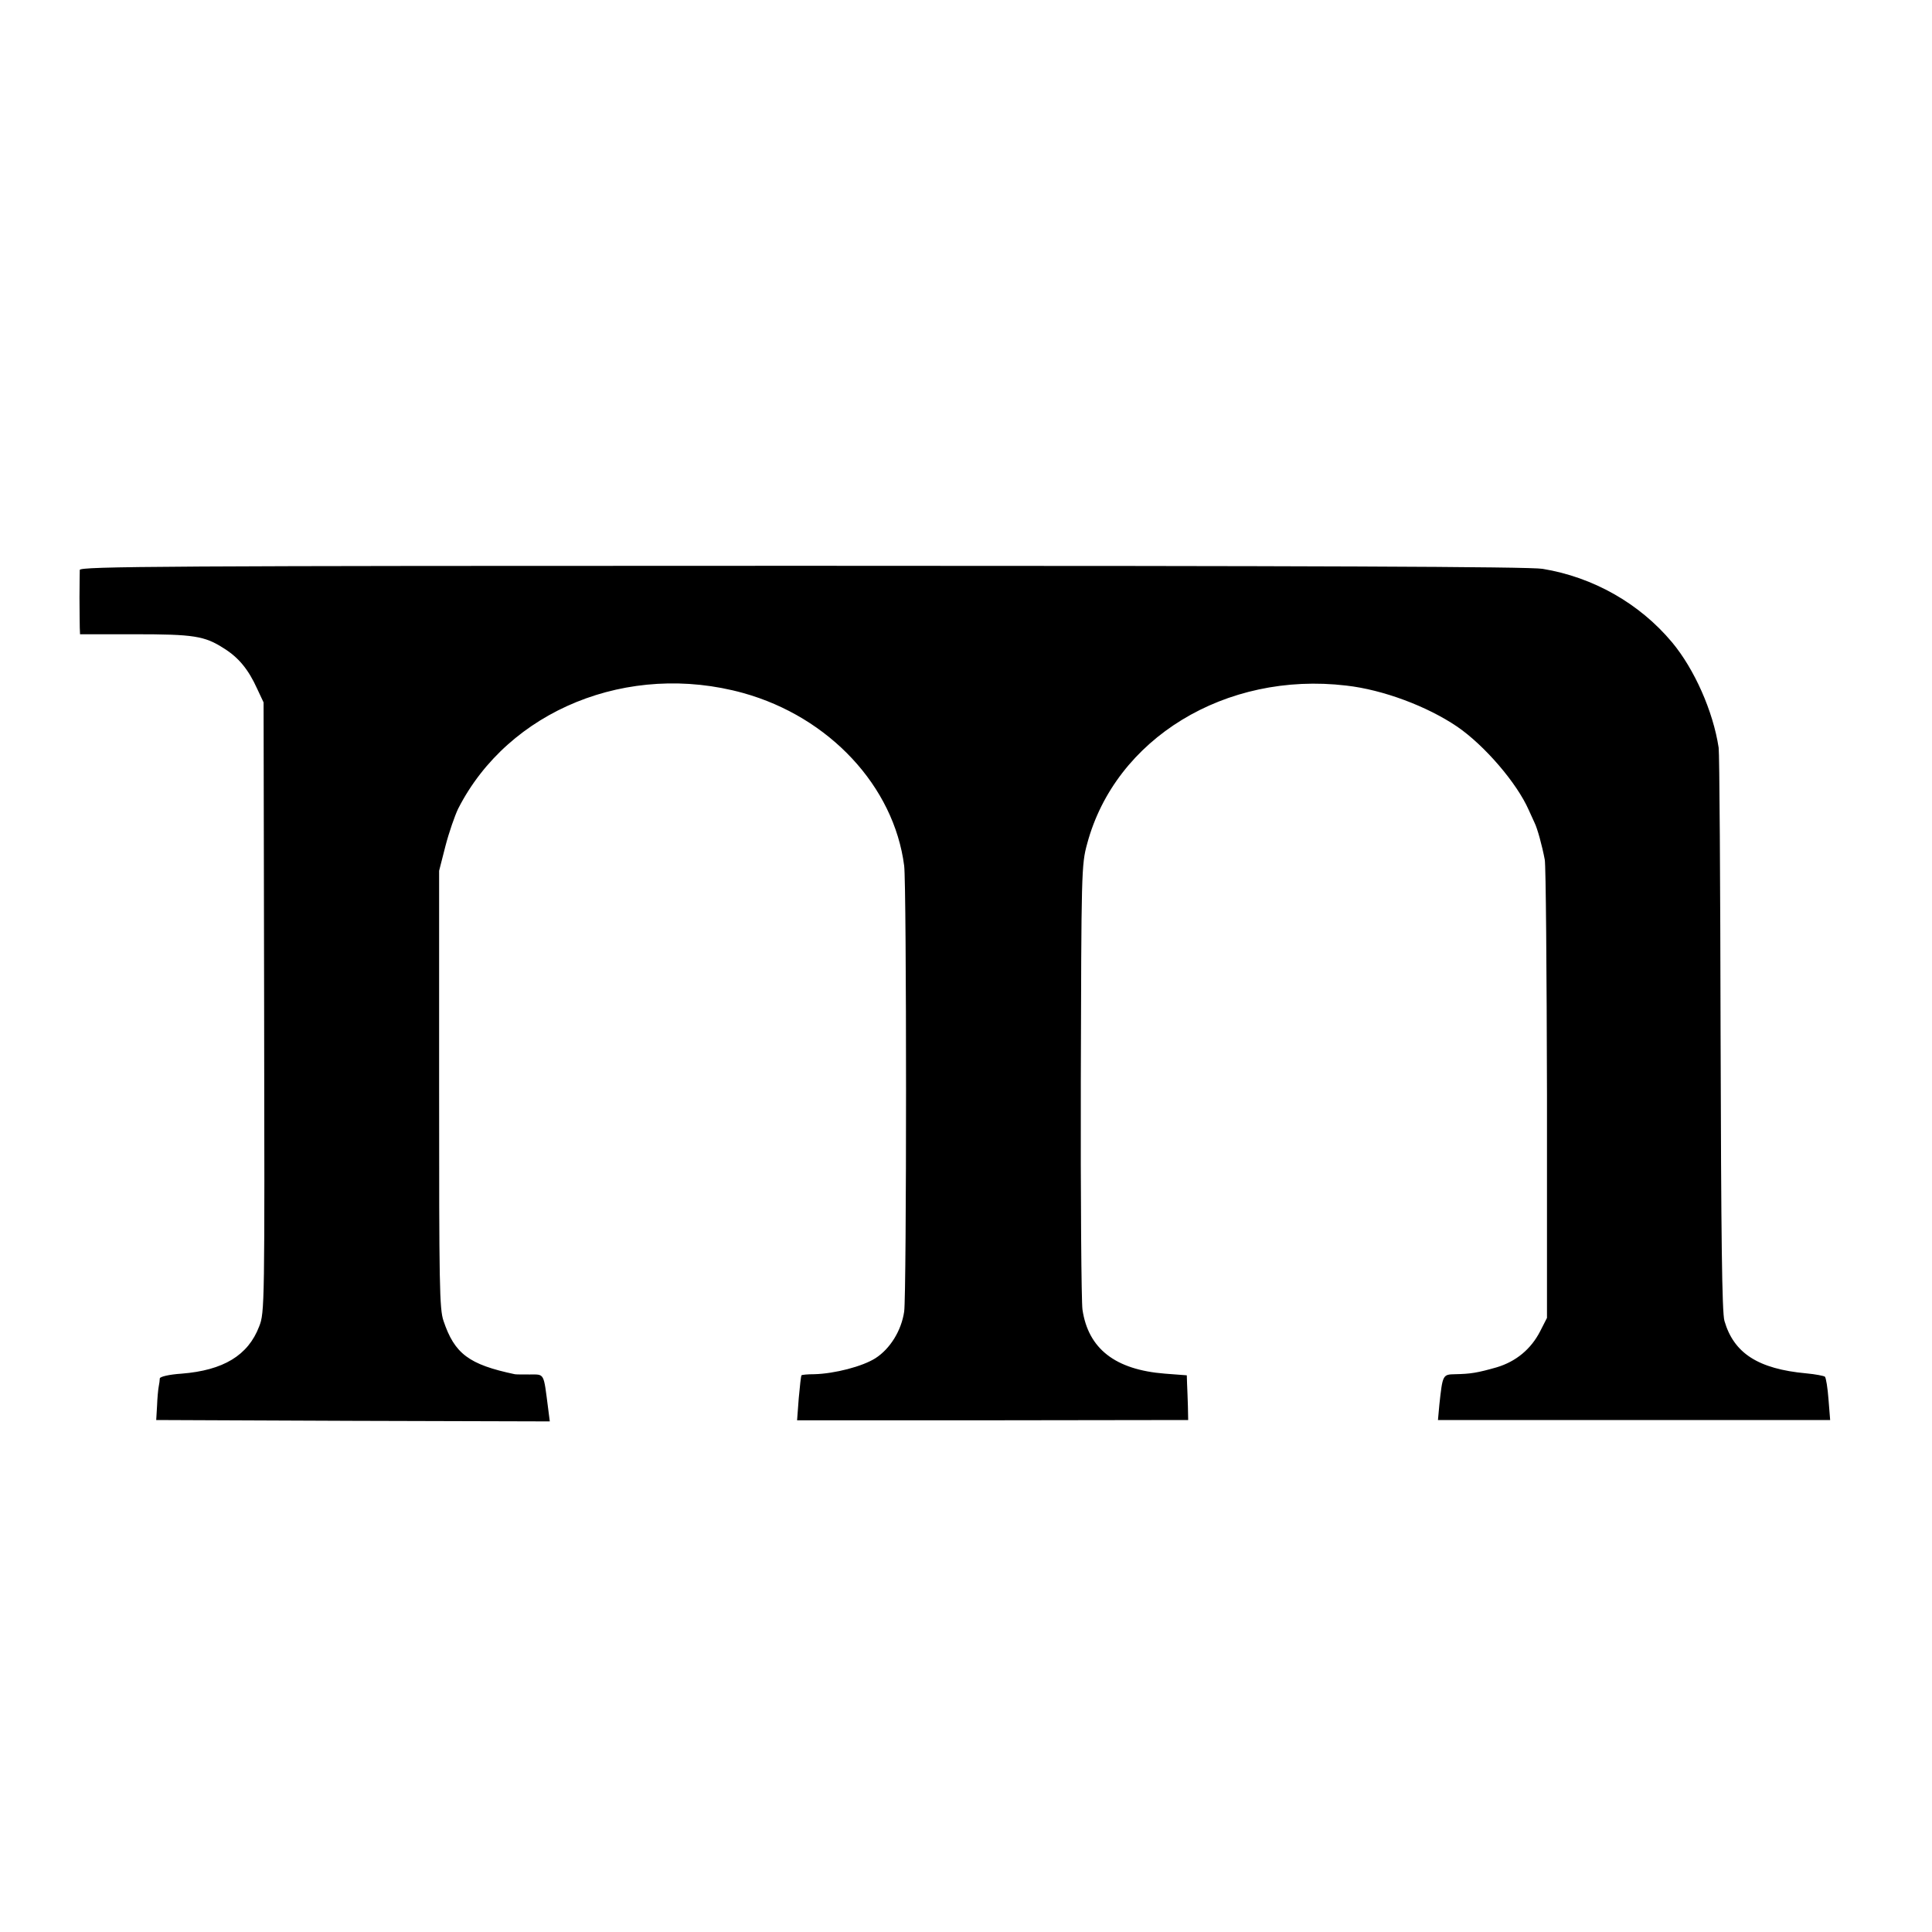
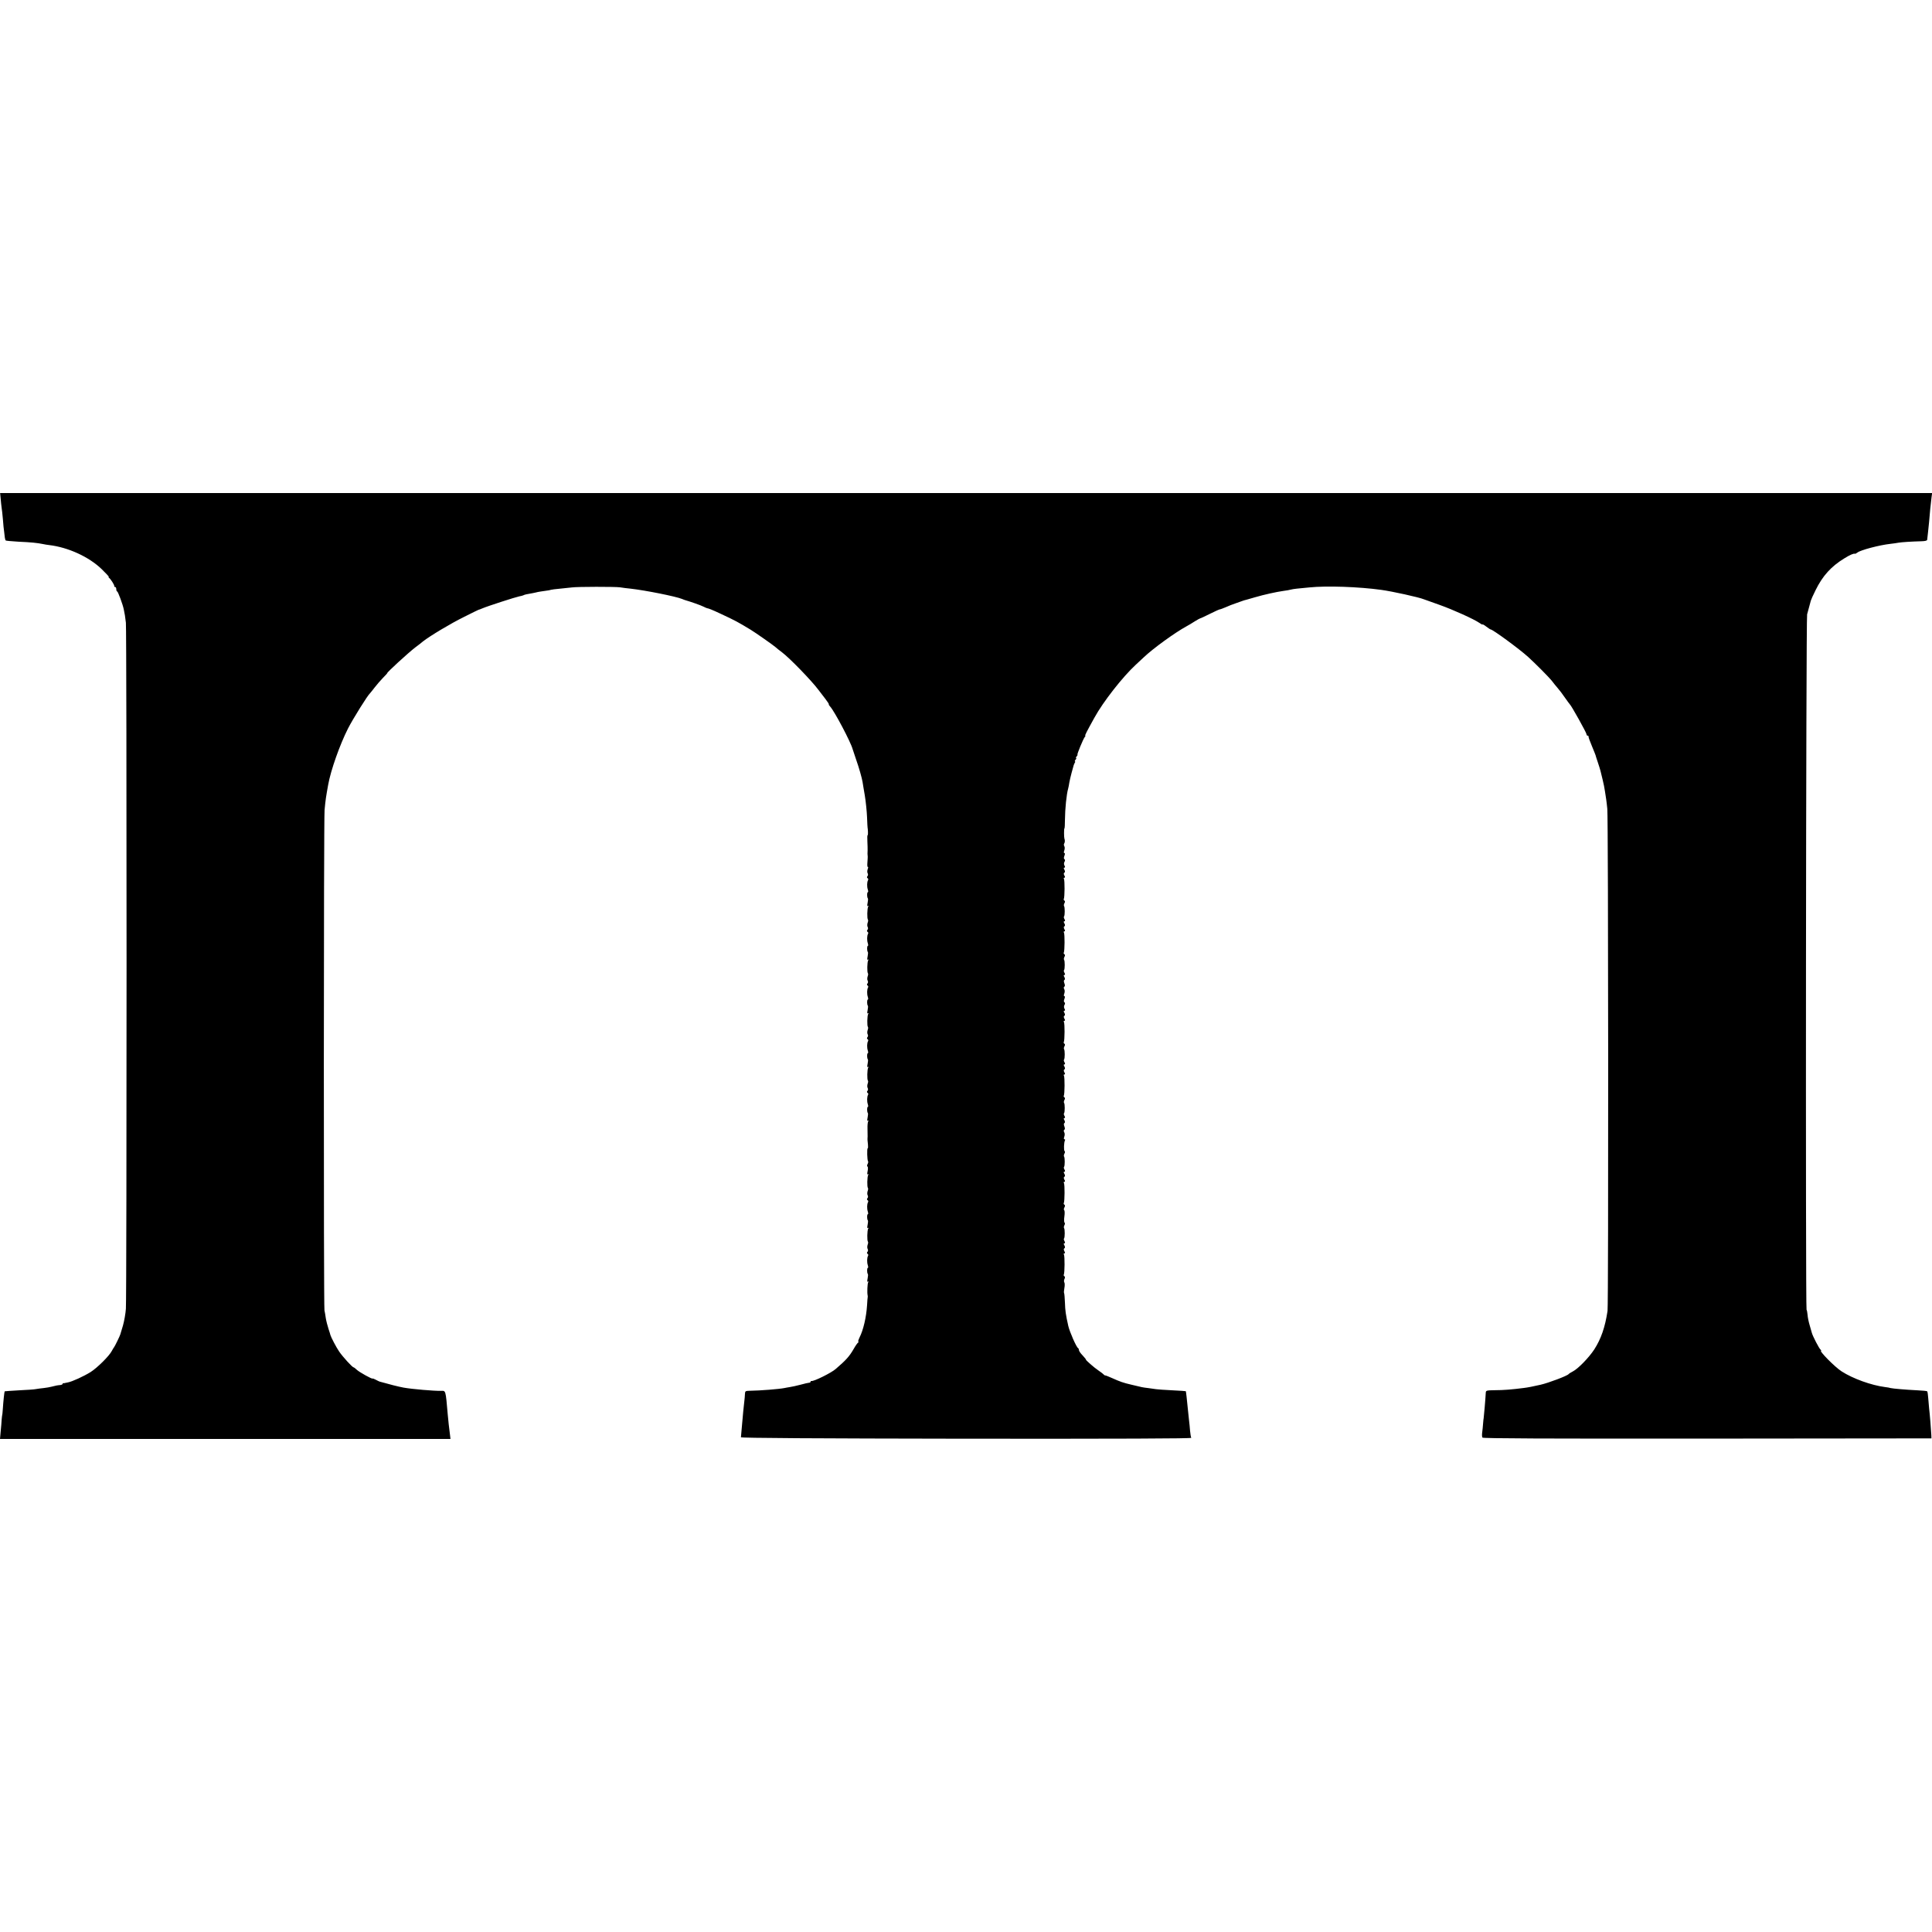
- <svg xmlns="http://www.w3.org/2000/svg" version="1.0" width="700pt" height="700pt" viewBox="0 0 700 700" preserveAspectRatio="xMidYMid meet">
-   <g transform="translate(0,700) scale(0.1,-0.1)" fill="#000000" stroke="none">
-     <path d="M289 4935 c0 -8 -1 -53 -1 -100 0 -47 1 -96 1 -109 l1 -24 198 0 c214 0 253 -6 323 -51 53 -33 89 -76 121 -147 l23 -49 2 -1105 c2 -1079 2 -1106 -18 -1156 -40 -105 -130 -159 -281 -171 -46 -3 -78 -11 -79 -17 0 -6 -2 -20 -4 -30 -2 -10 -5 -42 -6 -70 l-3 -51 713 -3 713 -2 -6 47 c-17 131 -12 123 -67 123 -27 0 -51 0 -54 1 -166 35 -218 74 -258 193 -15 43 -16 132 -16 840 l0 791 23 90 c13 50 34 110 46 135 182 357 617 534 1033 419 312 -87 546 -338 583 -626 9 -74 9 -1552 0 -1615 -10 -69 -51 -135 -104 -169 -47 -30 -148 -56 -221 -58 -24 0 -46 -2 -47 -4 -2 -2 -6 -39 -10 -83 l-6 -80 708 0 709 1 -1 50 c-1 28 -2 64 -3 81 l-1 31 -79 6 c-180 14 -278 90 -299 232 -4 28 -7 401 -6 830 2 756 2 782 23 858 102 381 501 625 939 573 133 -15 293 -75 402 -149 99 -68 216 -204 259 -302 7 -16 17 -37 21 -46 10 -20 27 -81 37 -134 4 -22 7 -404 8 -850 l0 -810 -25 -49 c-33 -64 -87 -109 -157 -130 -70 -20 -95 -24 -150 -25 -46 -1 -46 -1 -58 -111 l-5 -55 710 0 711 0 -6 75 c-3 41 -9 78 -13 82 -4 3 -34 9 -67 12 -175 16 -263 73 -297 190 -9 30 -12 302 -14 1041 -1 550 -4 1016 -7 1036 -20 132 -88 285 -169 382 -118 141 -286 236 -469 266 -46 8 -844 11 -2682 11 -2319 0 -2617 -2 -2618 -15z" />
+ <svg xmlns="http://www.w3.org/2000/svg" version="1.0" width="1728pt" height="1728pt" viewBox="0 0 1728 1728" preserveAspectRatio="xMidYMid meet">
+   <g transform="translate(0,1728) scale(0.1,-0.1)" fill="#000000" stroke="none">
+     <path d="M6 12820 c2 -27 6 -62 8 -77 3 -16 8 -64 12 -108 3 -44 8 -93 11 -110 2 -16 5 -40 6 -52 2 -12 5 -24 8 -27 2 -3 54 -7 114 -11 115 -5 170 -11 219 -21 16 -3 40 -8 55 -9 170 -20 356 -105 470 -215 40 -39 69 -70 64 -70 -4 0 -3 -4 2 -8 15 -10 50 -66 47 -74 -1 -5 3 -8 8 -8 6 0 10 -9 10 -20 0 -11 4 -20 8 -20 7 0 50 -115 59 -160 8 -35 13 -68 19 -120 8 -68 8 -6024 0 -6135 -3 -44 -15 -111 -26 -150 -11 -38 -22 -74 -24 -80 -4 -15 -50 -109 -56 -115 -3 -3 -12 -18 -20 -33 -23 -45 -130 -151 -190 -189 -61 -38 -164 -85 -201 -92 -13 -3 -26 -5 -29 -6 -3 -2 -8 -2 -13 -1 -4 0 -7 -3 -7 -7 0 -4 -10 -9 -22 -10 -25 -2 -40 -5 -78 -15 -14 -4 -45 -9 -70 -12 -25 -2 -55 -7 -68 -9 -12 -3 -80 -8 -150 -11 -70 -4 -128 -8 -130 -9 -3 -3 -12 -85 -17 -161 -2 -27 -4 -50 -5 -50 -1 0 -3 -18 -5 -40 -1 -22 -5 -70 -9 -108 l-6 -67 2015 0 2014 0 -4 35 c-8 56 -16 137 -20 180 -20 228 -17 216 -63 215 -61 -1 -253 15 -332 29 -44 8 -131 30 -215 54 -5 2 -21 9 -35 17 -14 7 -26 12 -28 10 -6 -5 -114 55 -139 77 -13 13 -27 23 -30 23 -11 0 -98 95 -129 141 -26 37 -75 132 -79 149 0 3 -8 28 -17 55 -9 28 -20 70 -24 95 -3 25 -9 56 -12 70 -8 39 -7 4385 1 4475 9 96 13 119 32 225 23 130 104 359 178 505 43 84 176 298 197 315 3 3 21 25 40 50 19 25 53 64 76 88 23 23 40 42 38 42 -10 0 188 182 251 230 22 16 53 40 68 53 64 50 249 161 367 219 69 35 127 63 130 64 3 0 19 6 35 13 52 22 298 101 329 107 16 3 33 7 38 10 8 5 28 10 83 19 17 3 37 8 45 10 8 2 37 6 64 10 27 3 52 8 55 10 4 2 40 6 81 10 41 4 89 9 105 11 50 7 388 7 430 1 22 -4 65 -9 95 -12 133 -15 403 -69 460 -92 8 -3 17 -7 20 -8 70 -21 146 -48 170 -60 16 -8 32 -15 35 -15 11 -1 45 -14 115 -47 136 -63 161 -77 275 -146 44 -27 201 -137 220 -154 11 -10 37 -31 59 -47 68 -51 265 -254 326 -336 14 -18 42 -55 63 -82 20 -26 34 -48 30 -48 -3 0 3 -10 14 -22 39 -44 182 -315 199 -378 2 -8 16 -49 30 -90 27 -76 53 -168 59 -205 2 -11 10 -65 20 -120 9 -55 18 -143 20 -195 2 -52 4 -95 5 -95 1 0 2 -15 3 -33 1 -17 0 -32 -3 -32 -3 0 -4 -26 -2 -57 2 -32 2 -67 2 -78 -1 -11 -1 -26 -1 -32 1 -7 1 -19 2 -25 0 -7 -1 -32 -3 -55 -2 -23 0 -39 4 -37 4 3 4 -6 -1 -19 -5 -13 -5 -30 -1 -37 5 -8 5 -19 -1 -26 -7 -8 -6 -14 1 -19 6 -3 7 -11 4 -17 -10 -16 -11 -59 -2 -85 4 -13 4 -23 0 -23 -9 0 -8 -47 0 -55 3 -3 2 -21 -2 -40 -5 -24 -4 -33 3 -28 6 4 7 1 2 -6 -9 -15 -11 -109 -2 -117 3 -3 2 -16 -3 -28 -4 -13 -4 -29 0 -36 5 -8 5 -19 -1 -26 -7 -8 -6 -14 1 -19 6 -3 7 -11 4 -17 -10 -16 -11 -59 -2 -85 4 -13 4 -23 0 -23 -9 0 -8 -47 0 -55 3 -3 2 -21 -2 -40 -5 -24 -4 -33 3 -28 6 4 7 1 2 -6 -9 -15 -11 -109 -2 -117 3 -3 2 -16 -3 -28 -4 -13 -4 -29 0 -36 5 -8 5 -19 -1 -26 -7 -8 -6 -14 1 -19 6 -3 7 -11 4 -17 -10 -16 -11 -59 -2 -85 4 -13 4 -23 0 -23 -9 0 -8 -47 0 -55 3 -3 2 -21 -2 -40 -5 -24 -4 -33 3 -28 6 4 7 1 2 -6 -9 -15 -11 -109 -2 -117 3 -3 2 -16 -3 -28 -4 -13 -4 -29 0 -36 5 -8 5 -19 -1 -26 -7 -8 -6 -14 1 -19 6 -3 7 -11 4 -17 -10 -16 -11 -59 -2 -85 4 -13 4 -23 0 -23 -9 0 -8 -47 0 -55 3 -3 2 -21 -2 -40 -5 -24 -4 -33 3 -28 6 4 7 1 2 -6 -9 -15 -11 -109 -2 -117 3 -3 2 -16 -3 -28 -4 -13 -4 -29 0 -36 5 -8 5 -19 -1 -26 -7 -8 -6 -14 1 -19 6 -3 7 -11 4 -17 -10 -16 -11 -59 -2 -85 4 -13 4 -23 0 -23 -9 0 -8 -47 0 -55 3 -3 2 -21 -2 -40 -5 -24 -4 -33 3 -28 6 4 7 1 2 -6 -4 -7 -7 -36 -6 -64 1 -29 1 -61 1 -72 -2 -29 -1 -36 3 -72 2 -18 1 -33 -2 -33 -8 0 -5 -109 3 -117 3 -3 1 -14 -4 -24 -6 -10 -6 -20 -1 -23 5 -3 5 -21 1 -41 -5 -24 -4 -33 3 -28 6 4 7 1 2 -6 -9 -15 -11 -109 -2 -117 3 -3 2 -16 -3 -28 -4 -13 -4 -29 0 -36 5 -8 5 -19 -1 -26 -7 -8 -6 -14 1 -19 6 -3 7 -11 4 -17 -10 -16 -11 -59 -2 -85 4 -13 4 -23 0 -23 -9 0 -8 -47 0 -55 3 -3 2 -21 -2 -40 -5 -24 -4 -33 3 -28 6 4 7 1 2 -6 -9 -15 -11 -109 -2 -117 3 -3 2 -16 -3 -28 -4 -13 -4 -29 0 -36 5 -8 5 -19 -1 -26 -7 -8 -6 -14 1 -19 6 -3 7 -11 4 -17 -10 -16 -11 -59 -2 -85 4 -13 4 -23 0 -23 -9 0 -8 -47 0 -55 3 -3 2 -21 -2 -40 -5 -24 -4 -33 3 -28 6 4 7 1 2 -6 -7 -12 -10 -93 -5 -116 1 -5 2 -12 1 -15 -1 -3 -4 -36 -6 -75 -7 -107 -33 -220 -67 -287 -10 -21 -15 -38 -11 -38 5 0 3 -4 -2 -8 -6 -4 -24 -29 -39 -56 -39 -68 -70 -102 -161 -180 -41 -36 -196 -112 -217 -108 -5 1 -8 -2 -8 -6 0 -5 -6 -9 -12 -9 -7 0 -42 -8 -78 -18 -36 -9 -78 -19 -95 -21 -16 -3 -39 -6 -50 -9 -45 -9 -216 -23 -306 -24 -42 -1 -45 -3 -46 -28 0 -16 -4 -50 -7 -78 -6 -49 -9 -84 -22 -230 -3 -38 -7 -74 -7 -80 -1 -7 678 -11 2016 -13 1369 -1 2016 1 2012 8 -4 6 -8 34 -11 63 -2 28 -6 70 -9 92 -2 22 -7 65 -10 95 -9 92 -17 165 -19 167 -1 1 -55 5 -121 8 -66 3 -131 8 -145 10 -14 2 -46 6 -71 10 -50 6 -51 6 -149 30 -74 17 -104 28 -175 60 -27 12 -54 23 -59 23 -5 0 -12 4 -15 9 -3 4 -24 20 -46 35 -38 25 -121 98 -112 98 2 0 -11 16 -29 36 -19 19 -34 41 -34 49 0 7 -3 15 -7 17 -15 6 -76 146 -88 198 -23 102 -28 139 -30 208 -2 46 -5 85 -8 88 -2 2 -1 22 3 44 4 21 4 44 -1 51 -4 7 -3 21 2 30 6 12 5 20 -1 24 -6 4 -8 10 -5 15 8 14 9 165 1 179 -4 6 -2 11 4 11 7 0 8 6 0 19 -7 13 -7 22 0 26 7 4 7 13 0 26 -8 13 -7 19 0 19 7 0 8 6 1 19 -6 10 -8 21 -4 24 8 8 8 85 0 93 -3 4 -2 15 3 25 6 10 6 20 2 23 -5 3 -6 28 -2 56 4 28 3 53 -2 56 -4 3 -4 14 2 24 7 13 7 21 0 25 -6 4 -8 10 -5 15 8 14 9 165 1 179 -4 6 -2 11 4 11 7 0 8 6 0 19 -7 13 -7 22 0 26 7 4 7 13 0 26 -8 13 -7 19 0 19 7 0 8 6 1 19 -6 10 -8 21 -4 24 8 8 8 85 0 93 -3 4 -2 15 3 25 6 10 7 20 2 23 -9 5 -6 81 3 96 3 6 2 10 -4 10 -7 0 -7 8 -2 23 5 13 5 30 0 39 -6 10 -6 19 0 23 7 3 7 15 1 30 -6 15 -6 27 0 30 7 4 6 13 0 26 -8 13 -7 19 0 19 7 0 8 6 1 19 -6 10 -8 21 -4 24 8 8 8 85 0 93 -3 4 -2 15 3 25 7 12 7 20 0 24 -6 4 -8 10 -5 15 8 14 9 165 1 179 -4 6 -2 11 4 11 7 0 8 6 0 19 -7 13 -7 22 0 26 7 4 7 13 0 26 -8 13 -7 19 0 19 7 0 8 6 1 19 -6 10 -8 21 -4 24 8 8 8 85 0 93 -3 4 -2 15 3 25 7 12 7 20 0 24 -6 4 -8 10 -5 15 8 14 9 165 1 179 -4 6 -2 11 4 11 7 0 8 6 0 19 -7 13 -7 22 0 26 7 4 7 13 0 26 -8 13 -7 19 0 19 7 0 8 6 1 18 -6 11 -6 24 0 34 6 10 6 19 0 23 -7 4 -7 15 -1 30 6 16 6 25 0 25 -6 0 -6 9 -1 23 5 13 5 30 0 39 -6 10 -6 19 0 23 7 3 7 15 1 30 -6 15 -6 27 0 30 7 4 6 13 0 26 -8 13 -7 19 0 19 7 0 8 6 1 19 -6 10 -8 21 -4 24 8 8 8 85 0 93 -3 4 -2 15 3 25 7 12 7 20 0 24 -6 4 -8 10 -5 15 8 14 9 165 1 179 -4 6 -2 11 4 11 7 0 8 6 0 19 -7 13 -7 22 0 26 7 4 7 13 0 26 -8 13 -7 19 0 19 7 0 8 6 1 19 -6 10 -8 21 -4 24 8 8 8 85 0 93 -3 4 -2 15 3 25 7 12 7 20 0 24 -6 4 -8 10 -5 15 8 14 9 165 1 179 -4 6 -2 11 4 11 7 0 8 6 0 19 -7 13 -7 22 0 26 7 4 7 13 0 26 -8 13 -7 19 0 19 7 0 8 6 1 18 -6 11 -6 24 0 34 6 10 6 19 0 23 -7 4 -7 15 -1 30 6 16 6 25 0 25 -6 0 -6 9 -1 23 5 13 5 30 1 37 -5 8 -6 19 -2 25 7 9 8 31 2 45 -4 12 -4 90 0 90 3 0 5 35 5 78 1 100 14 228 29 280 3 9 7 33 10 52 3 19 13 60 21 90 9 30 17 60 18 65 2 6 6 16 10 23 5 6 5 12 1 12 -3 0 -1 7 6 15 7 8 9 15 5 15 -4 0 -2 7 5 15 7 8 10 15 7 15 -7 0 51 140 65 158 6 6 8 12 5 12 -6 0 10 32 81 160 78 143 254 367 370 474 19 17 51 47 72 67 83 79 279 221 380 276 19 10 54 31 77 46 24 15 46 27 49 27 4 0 42 18 86 40 44 22 84 40 89 40 5 0 28 9 52 19 23 11 65 27 92 36 28 10 57 20 65 23 8 3 20 6 25 7 6 2 42 12 80 23 82 24 191 48 255 57 25 3 53 8 63 11 10 3 35 7 55 9 20 2 71 7 112 11 156 16 443 6 645 -22 96 -13 337 -66 380 -84 11 -4 74 -27 140 -50 124 -44 309 -128 358 -162 15 -11 27 -17 27 -13 0 3 15 -5 33 -19 19 -15 37 -26 40 -26 18 0 253 -172 334 -245 64 -58 183 -178 210 -211 15 -20 40 -51 55 -68 15 -17 45 -56 65 -86 21 -30 41 -57 44 -60 13 -10 149 -254 149 -267 0 -7 4 -13 10 -13 5 0 9 -3 8 -7 -1 -7 10 -38 31 -88 16 -39 33 -80 32 -80 -1 0 8 -27 19 -60 11 -32 22 -68 25 -80 3 -11 11 -46 19 -78 8 -32 18 -80 21 -105 4 -26 9 -58 11 -72 2 -14 7 -52 10 -85 9 -84 11 -4429 2 -4490 -22 -146 -58 -250 -119 -345 -48 -73 -144 -172 -191 -196 -18 -9 -35 -20 -38 -24 -10 -15 -180 -79 -250 -95 -64 -15 -122 -26 -150 -29 -108 -14 -184 -20 -257 -20 -76 -1 -83 -3 -84 -21 -2 -48 -18 -230 -19 -230 -1 0 -3 -20 -5 -45 -2 -25 -5 -61 -8 -81 -3 -20 -2 -41 2 -47 4 -8 574 -10 2011 -9 l2005 2 -1 30 c-2 44 -14 193 -20 240 -2 22 -6 64 -8 93 -2 29 -6 55 -9 58 -3 3 -42 7 -88 9 -101 5 -219 15 -239 20 -8 3 -31 7 -50 9 -123 16 -287 75 -388 140 -60 38 -206 186 -184 186 4 0 2 4 -4 8 -12 7 -72 123 -79 152 -2 8 -11 40 -20 70 -9 30 -17 71 -18 90 -2 19 -5 40 -9 46 -10 15 -5 6183 5 6219 4 17 13 48 19 70 6 22 12 45 14 52 1 6 20 49 43 95 63 128 139 212 257 284 50 31 84 46 95 41 3 -1 13 4 22 11 27 22 196 67 297 78 25 3 56 7 70 10 27 5 123 11 206 13 33 1 51 5 51 14 0 6 4 39 8 72 7 65 10 92 19 200 4 39 9 87 12 108 l5 37 -8640 0 -8640 0 5 -50z" />
  </g>
</svg>
